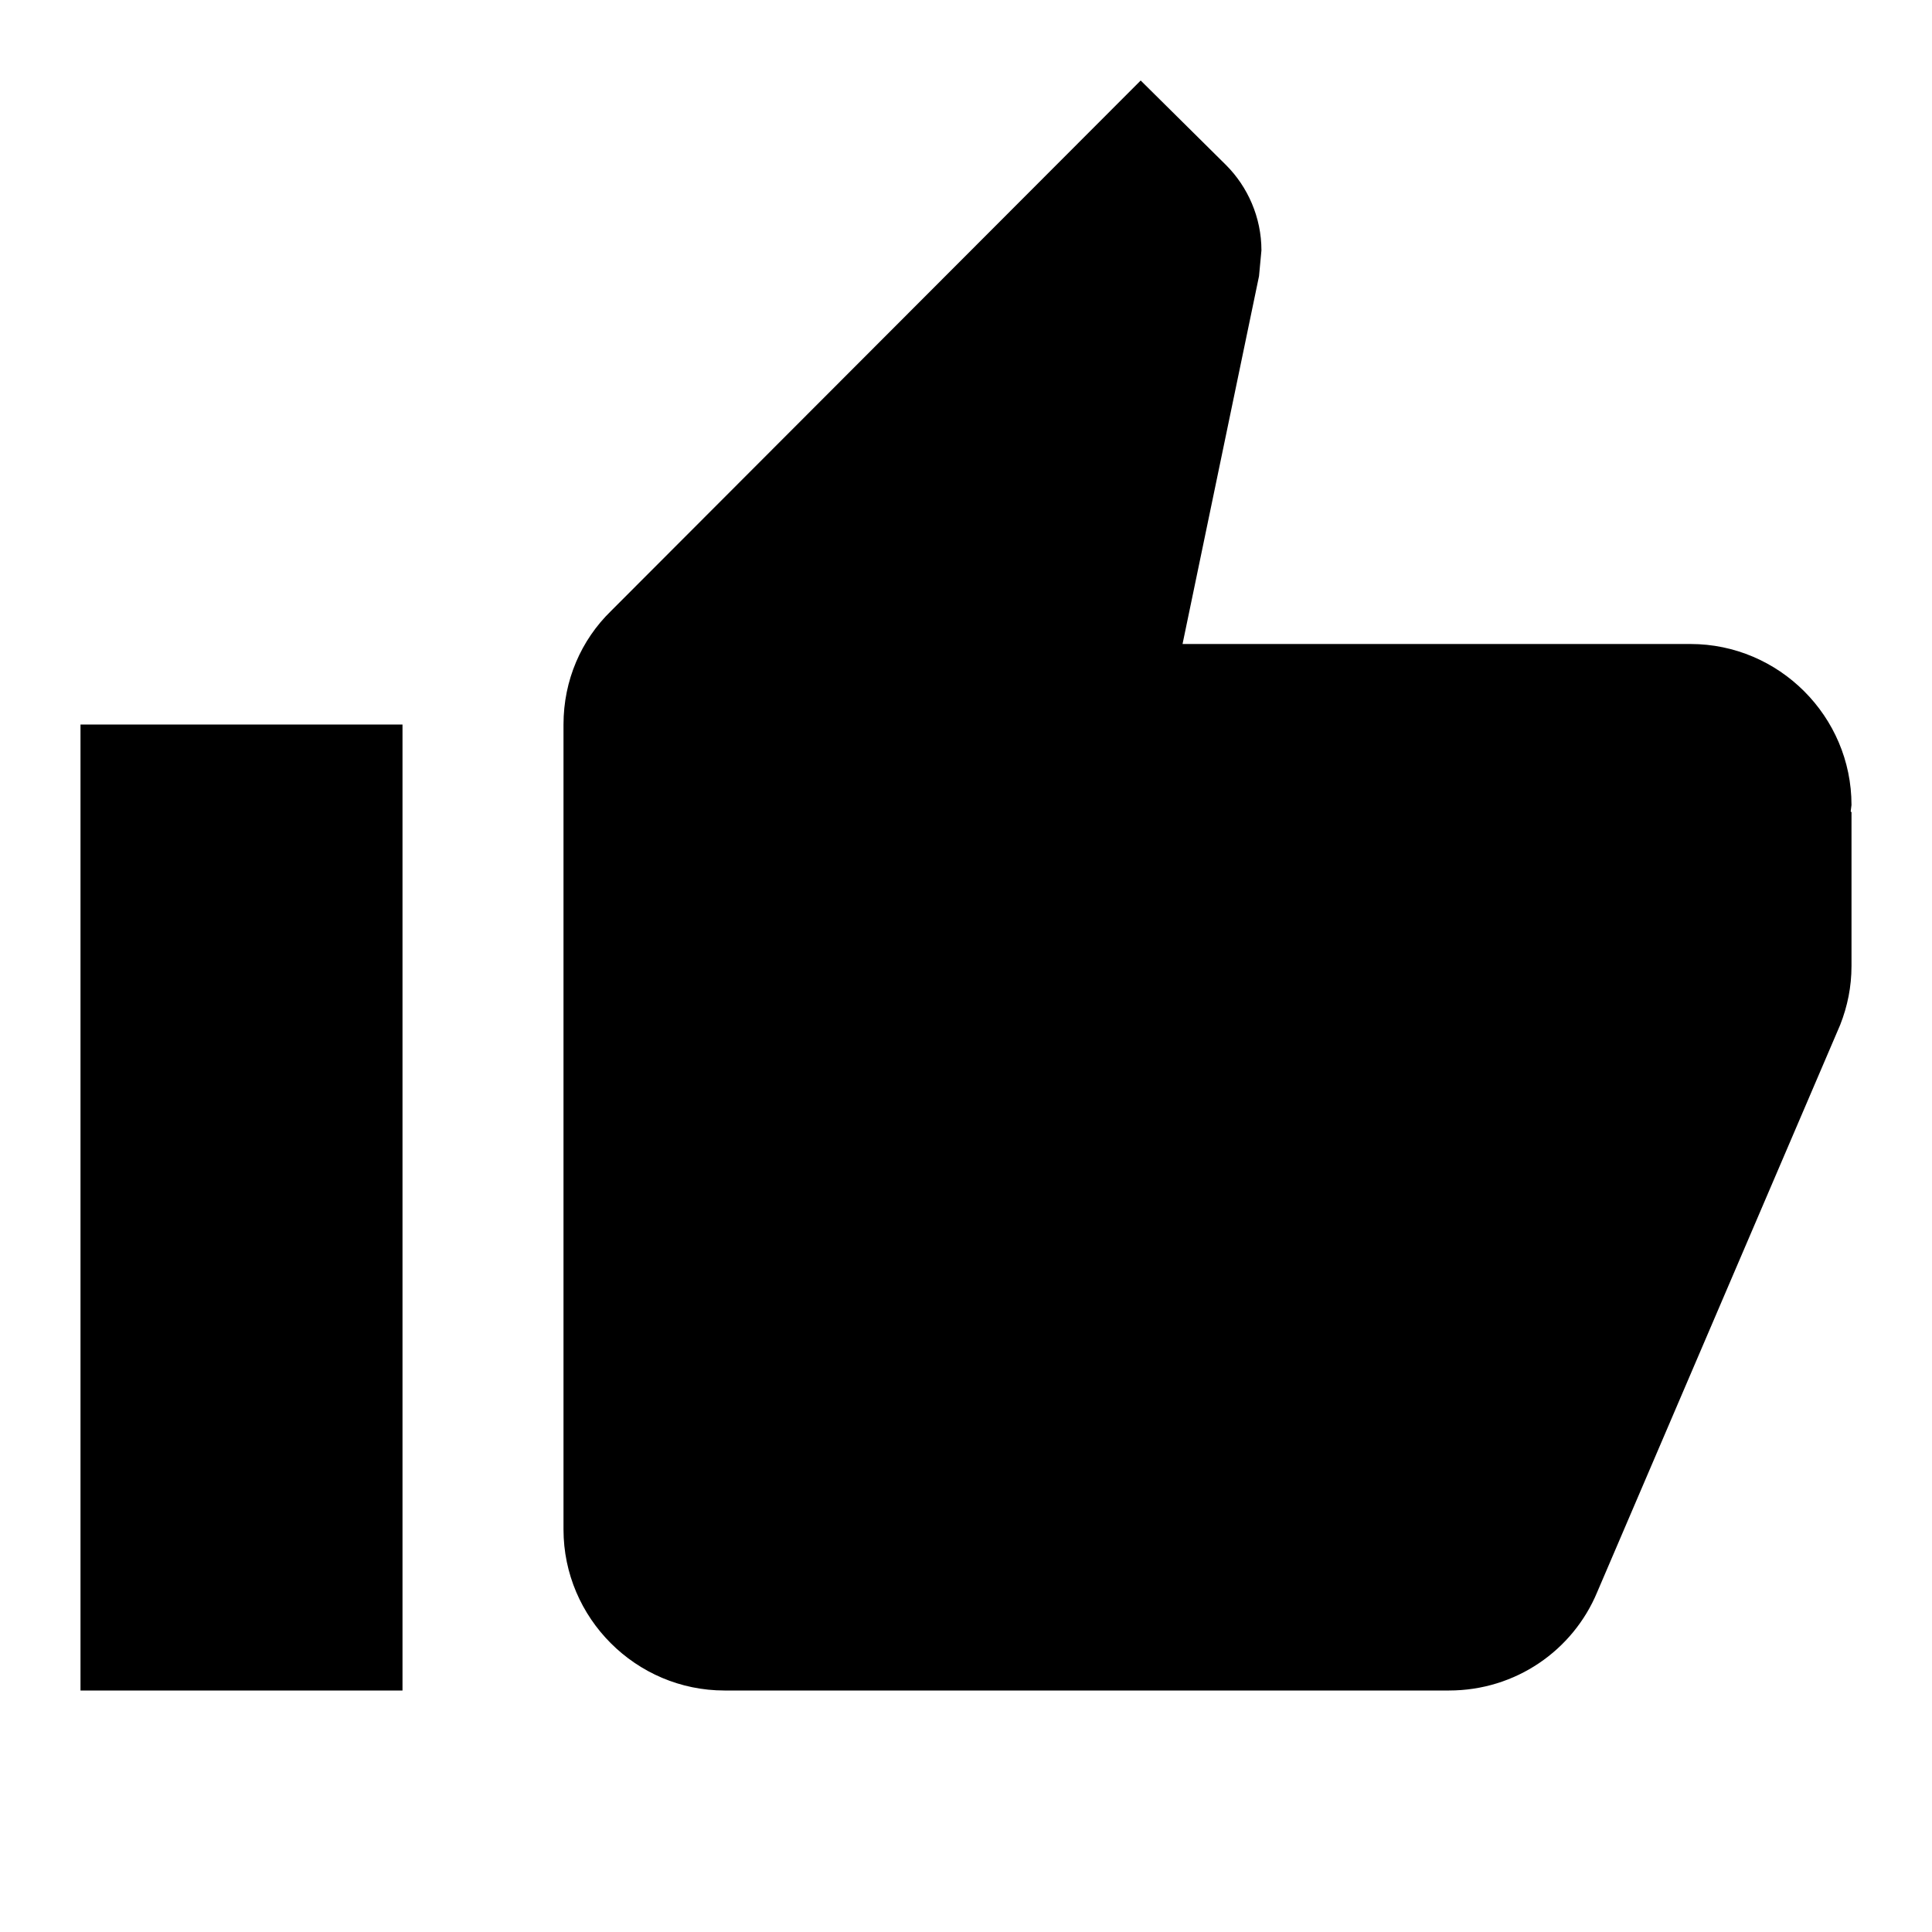
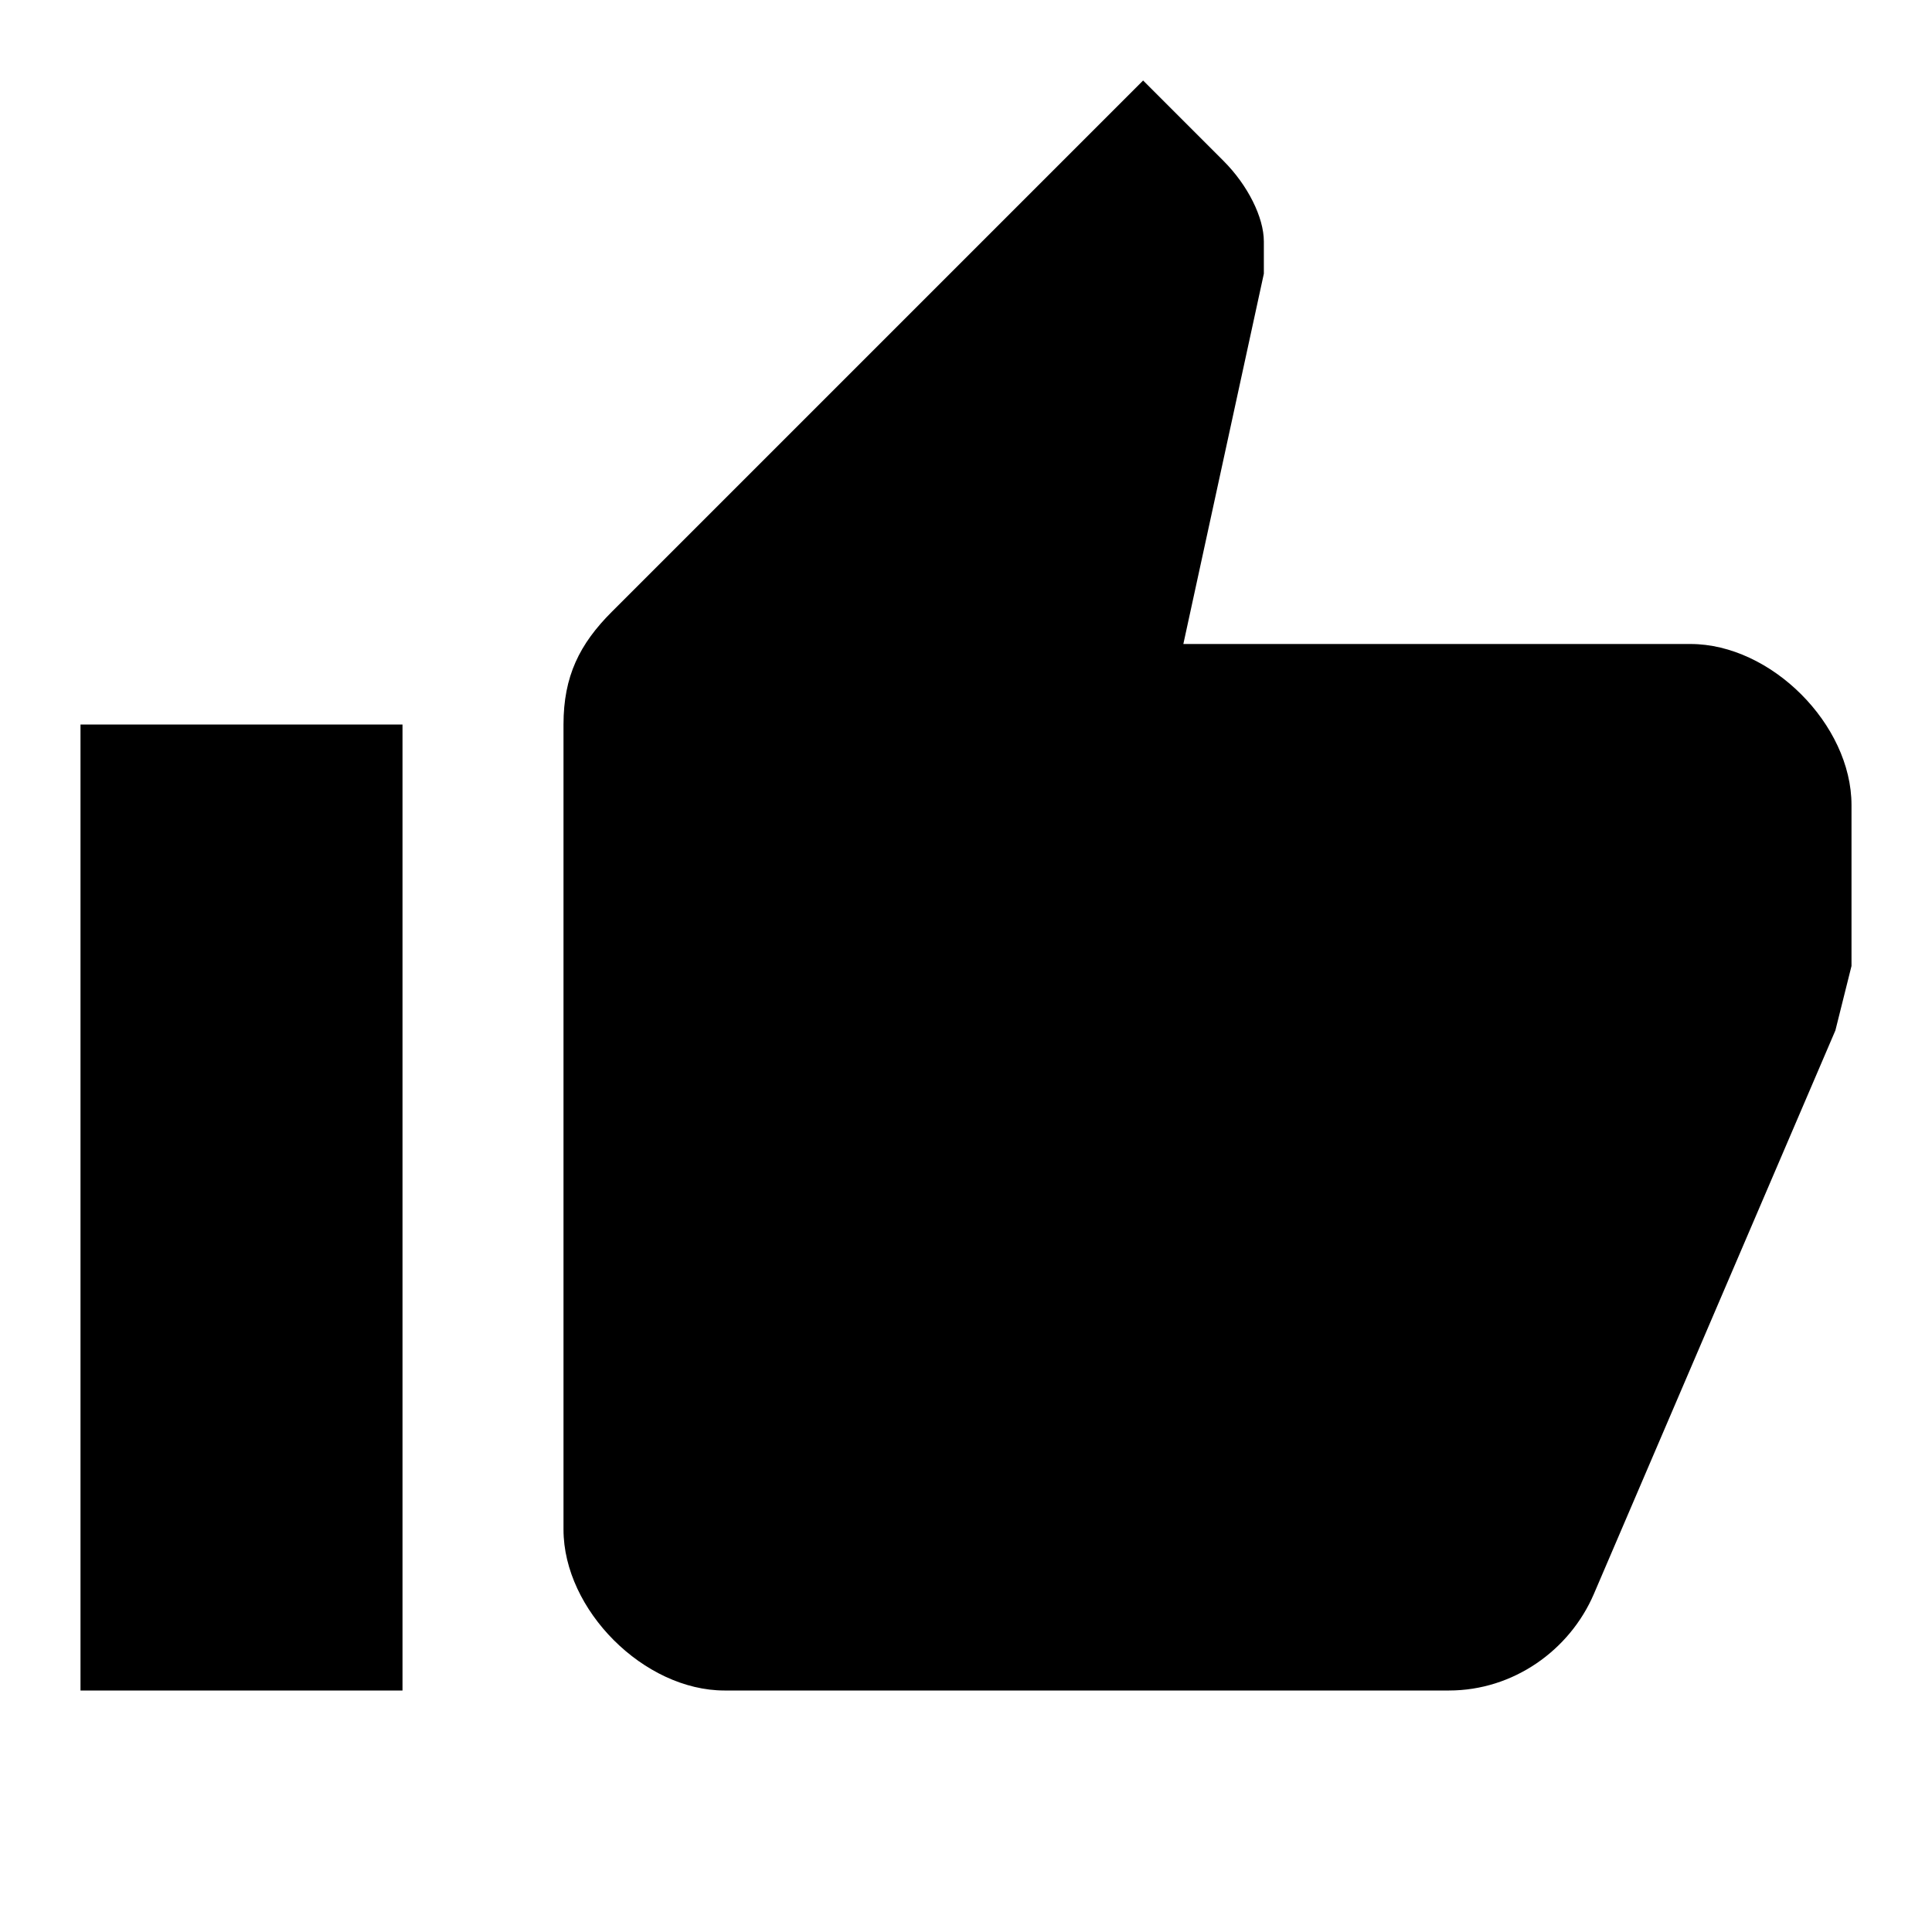
- <svg xmlns="http://www.w3.org/2000/svg" width="24" height="24" viewBox="0 0 24 24">
-   <path d="M1 21h4V9H1v12zm22-11c0-1.1-.9-2-2-2h-6.31l.95-4.57.03-.32c0-.41-.17-.79-.44-1.06L14.17 1 7.59 7.59C7.22 7.95 7 8.45 7 9v10c0 1.1.9 2 2 2h9c.83 0 1.54-.5 1.84-1.22l3.02-7.05c.09-.23.14-.47.14-.73v-1.91l-.01-.01L23 10z" />
+ <svg xmlns="http://www.w3.org/2000/svg" width="24" height="24">
+   <path d="M1 21h4V9H1v12zm22-11c0-1-1-2-2-2h-6.3l1-4.6V3c0-.3-.2-.7-.5-1l-1-1-6.6 6.6C7.2 8 7 8.4 7 9v10c0 1 1 2 2 2h9c.8 0 1.5-.5 1.8-1.2l3-7 .2-.8v-2z" />
</svg>
